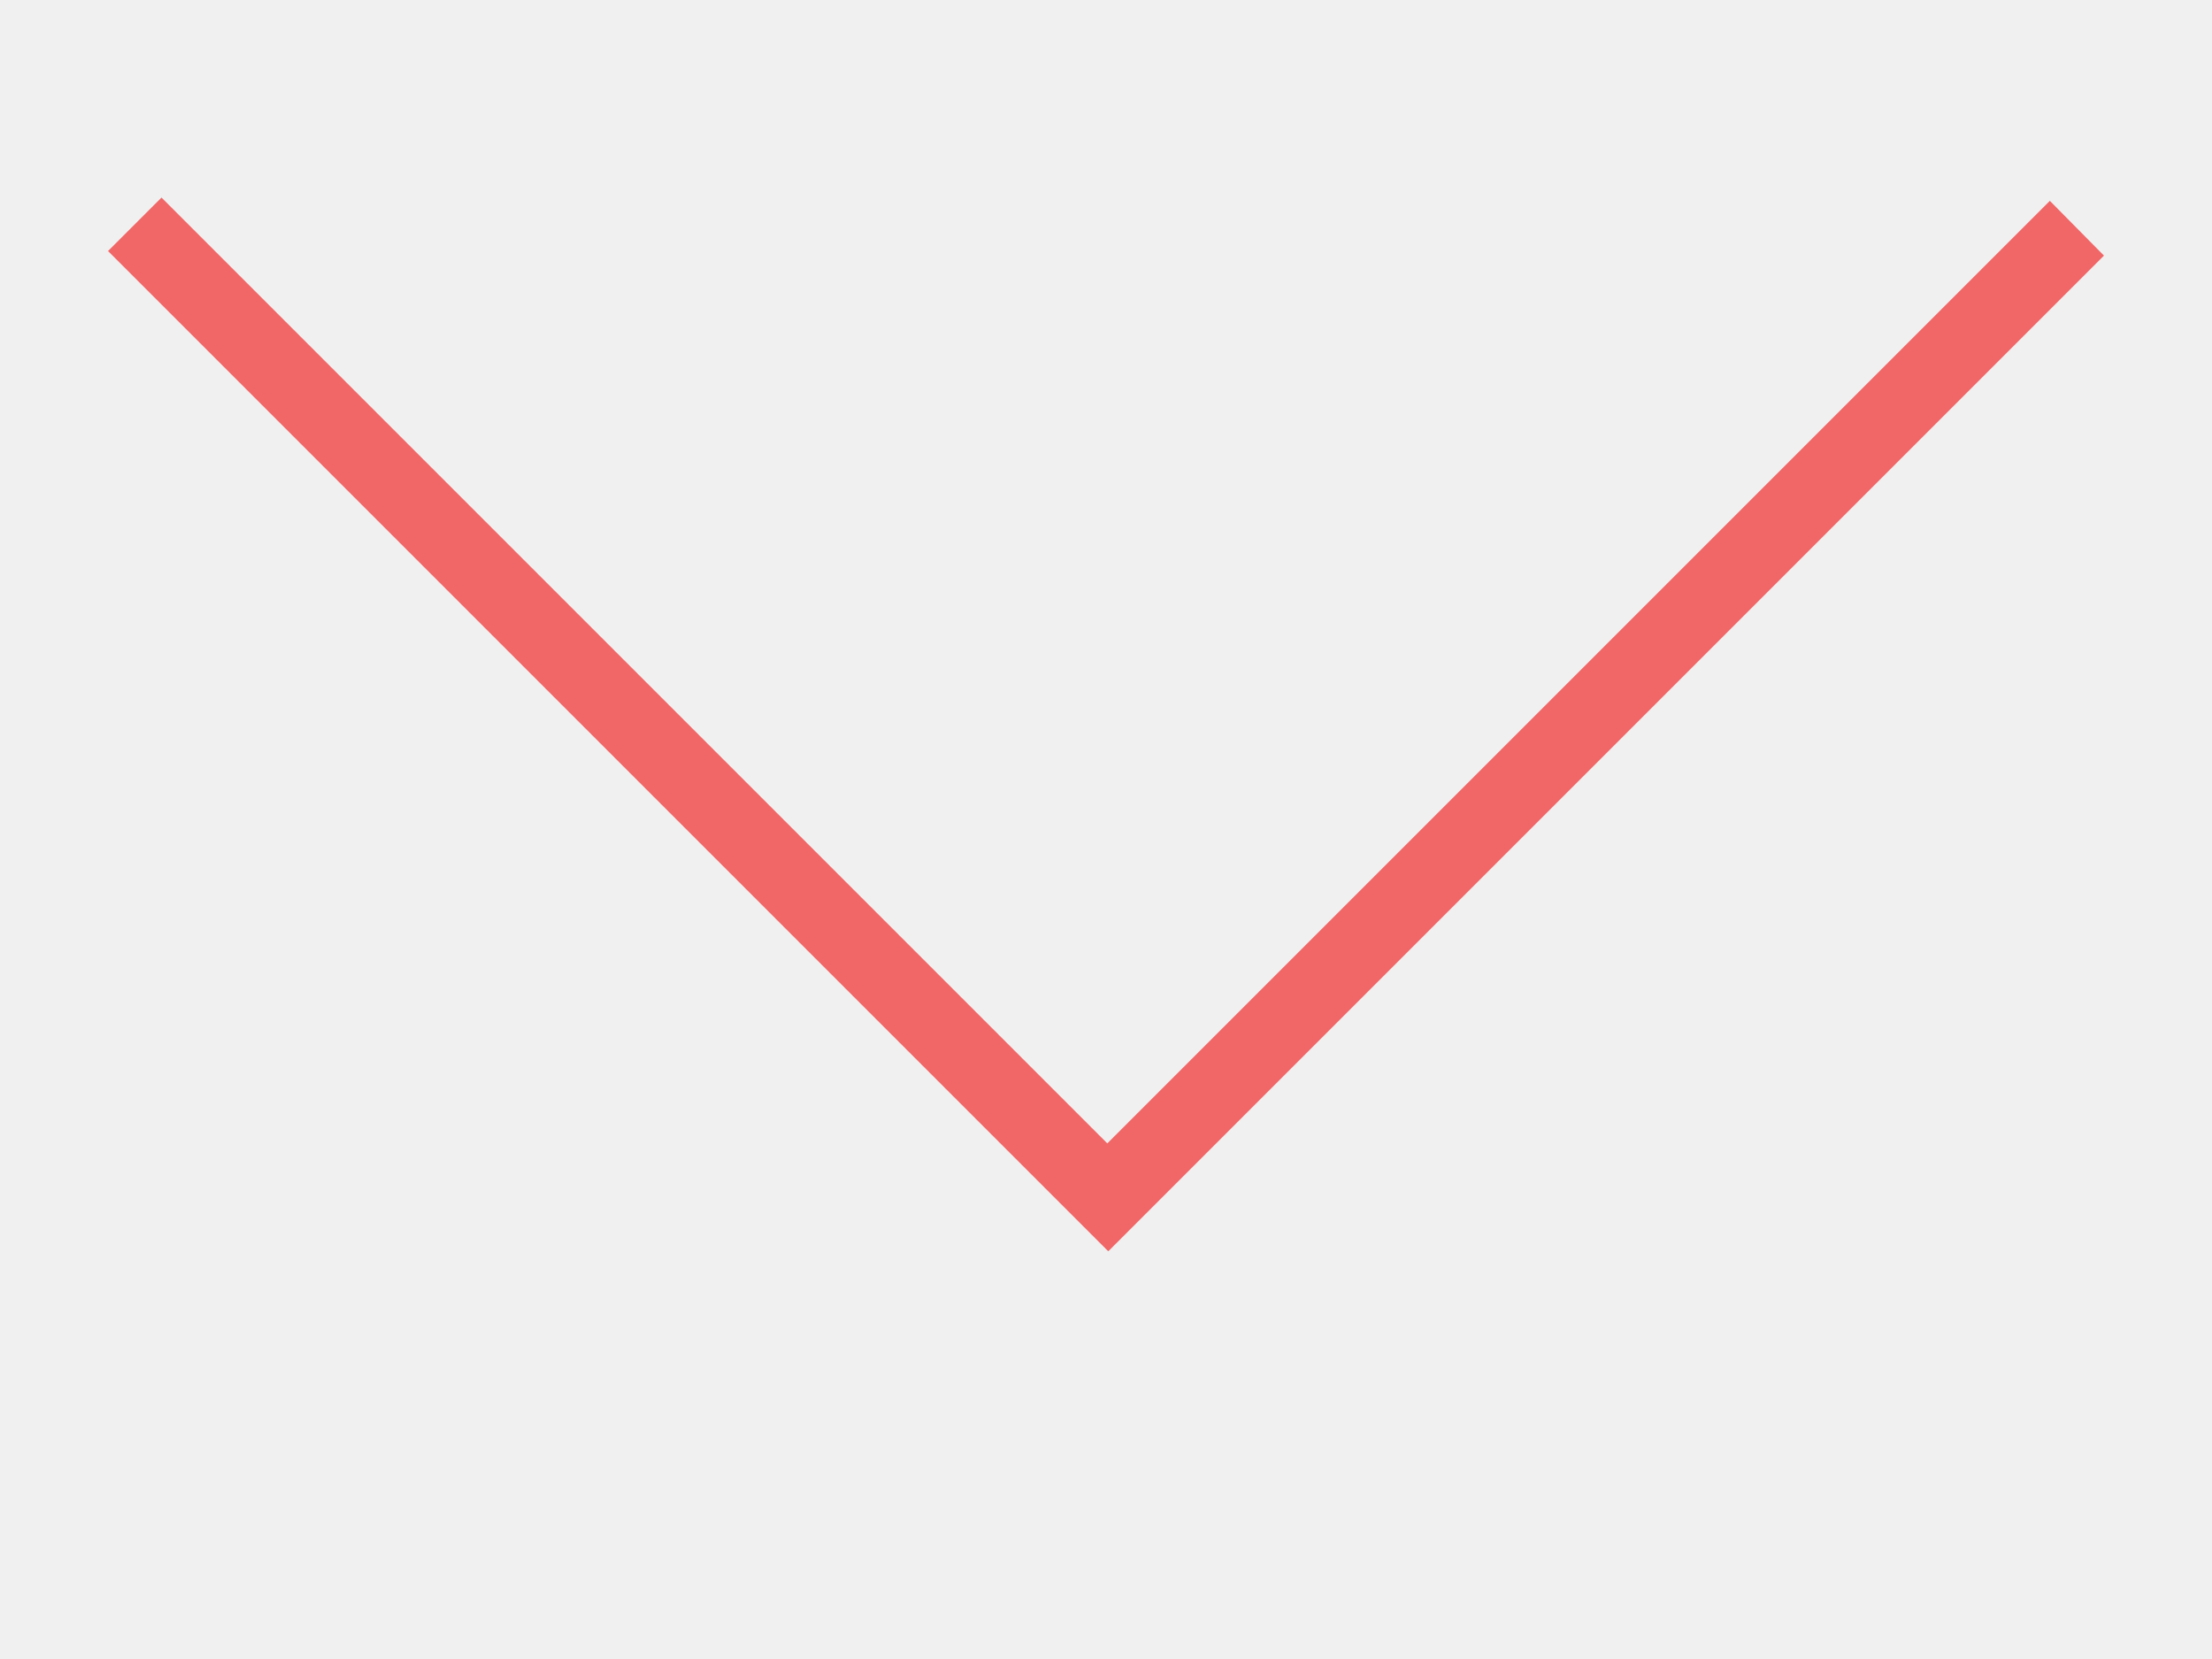
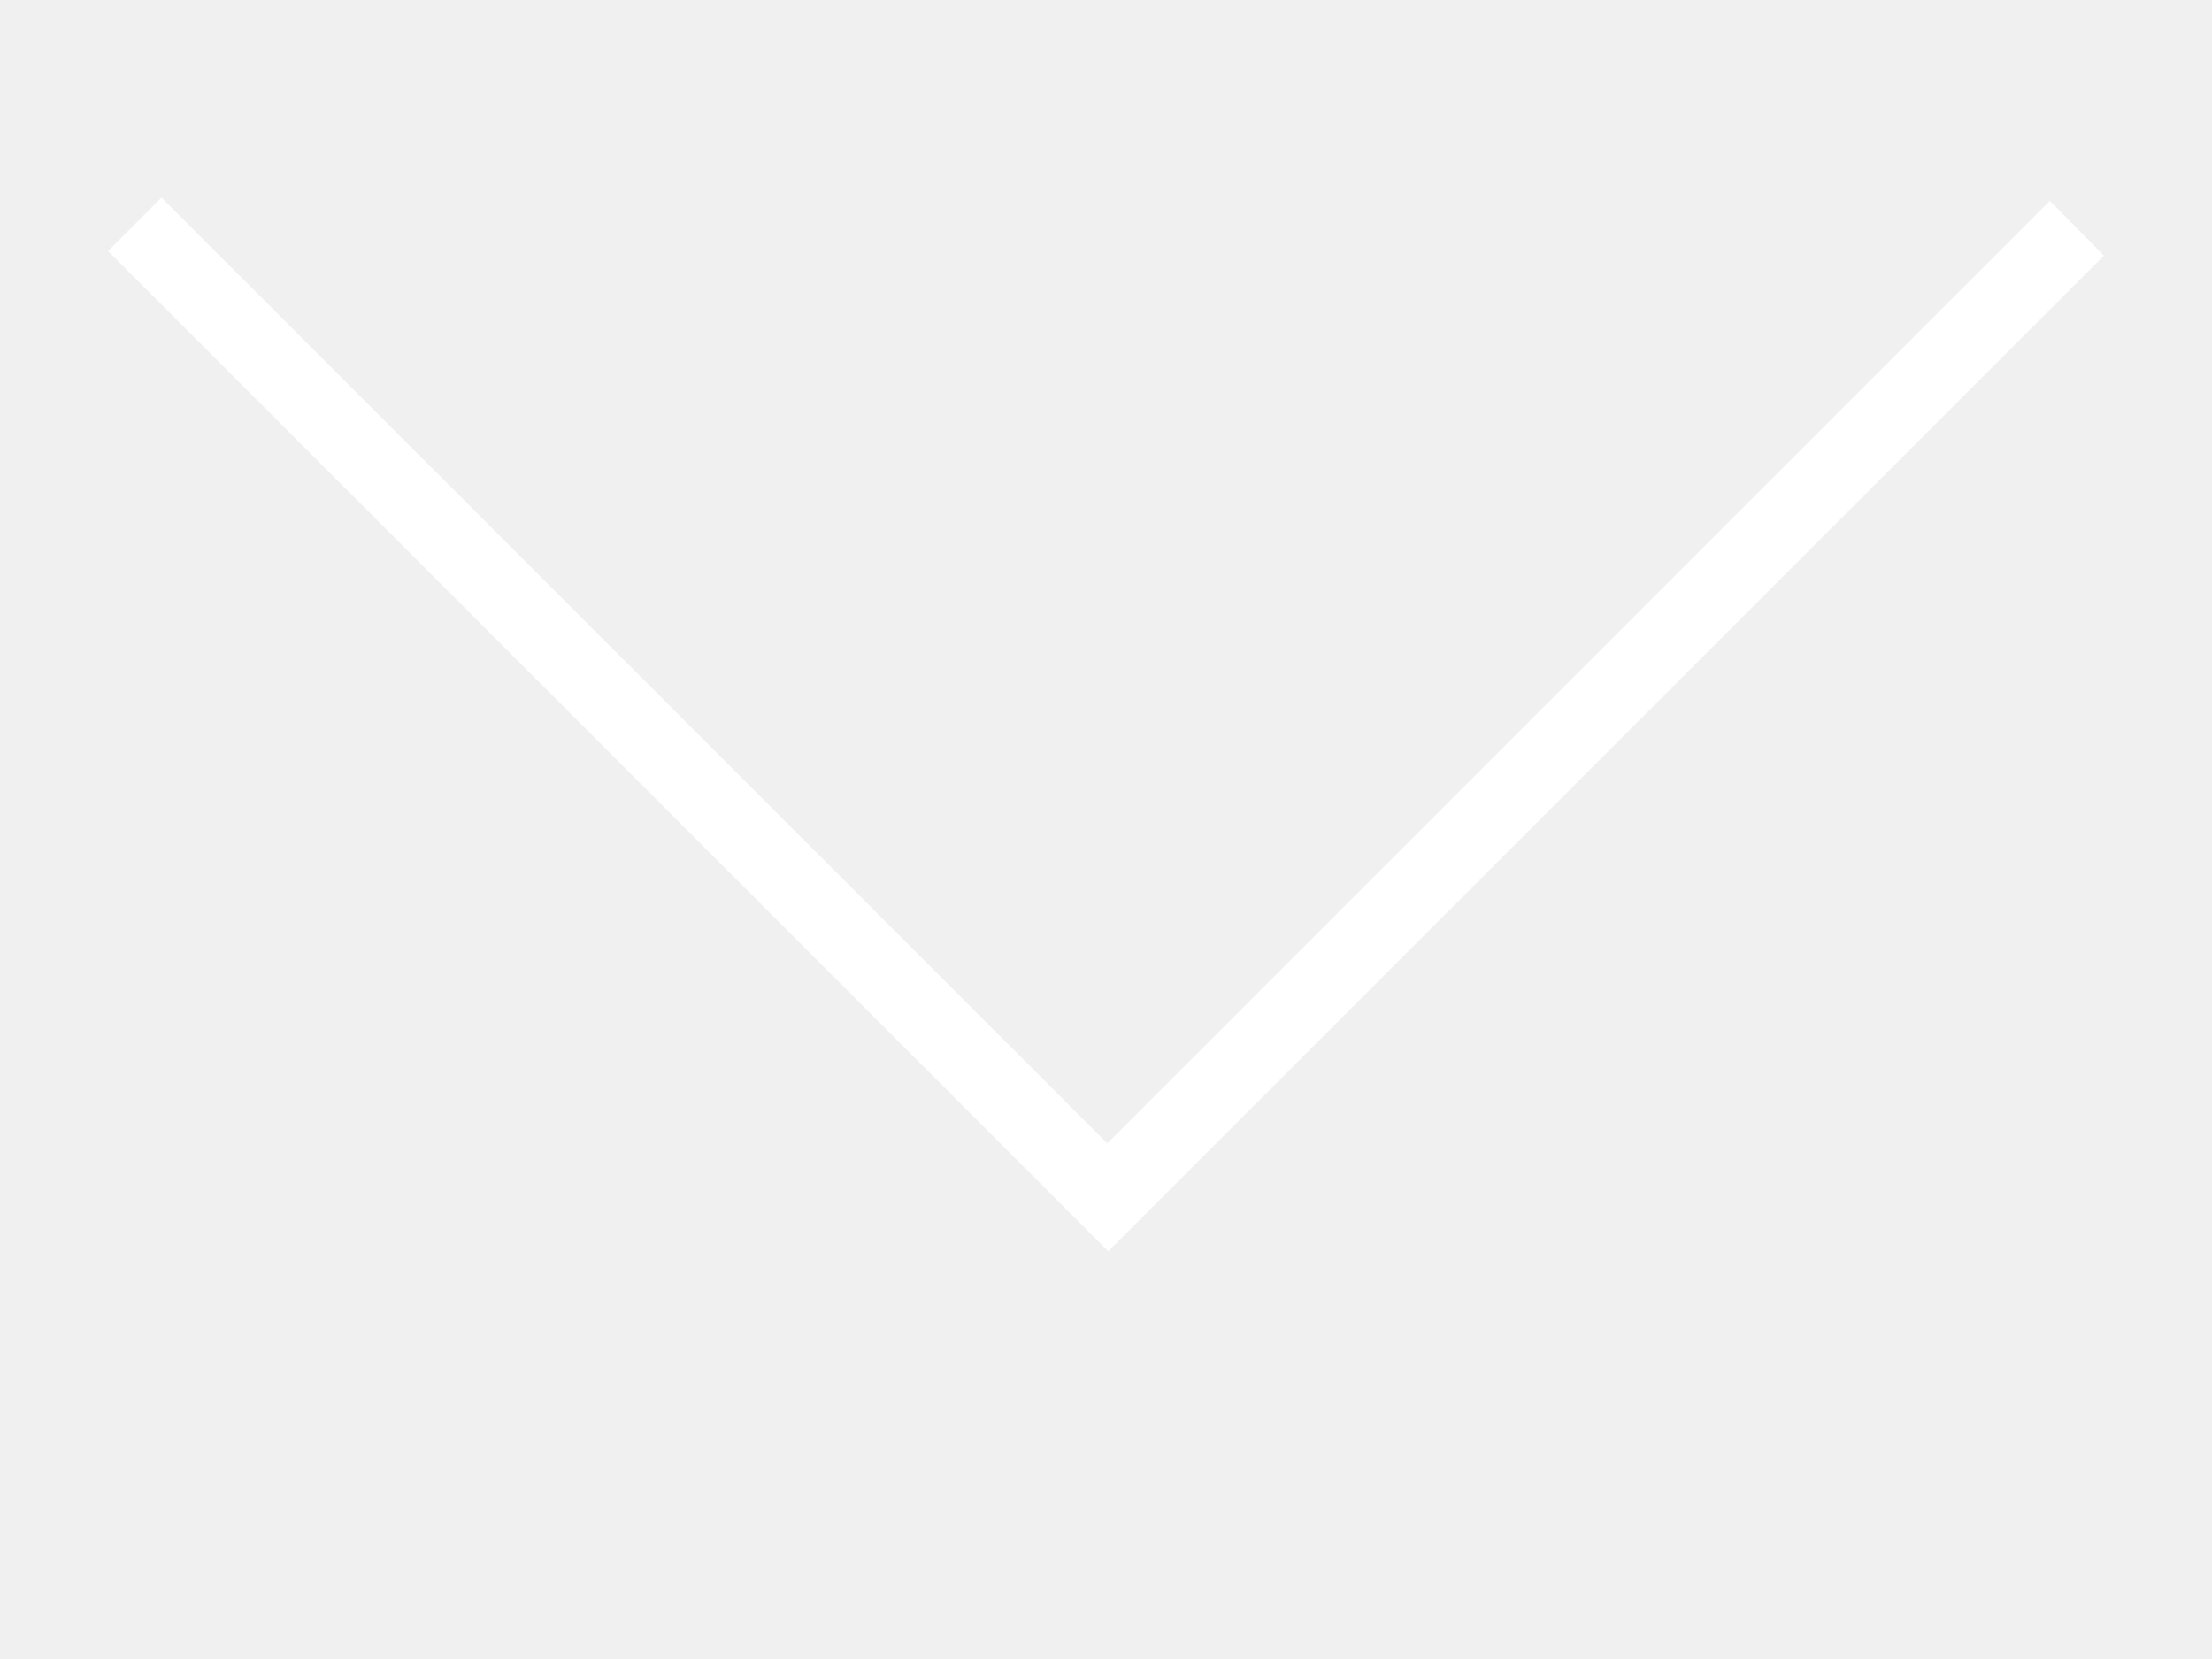
<svg xmlns="http://www.w3.org/2000/svg" version="1.1" id="Layer_1" x="0px" y="0px" width="400px" height="300px" viewBox="0 0 400 300" enable-background="new 0 0 400 300" xml:space="preserve">
-   <polygon fill="#F16667" points="380.464,46.223 200.414,226.273 19.536,45.395 29.204,35.727 200.237,206.76 370.679,36.318 " />
+   <polygon fill="#FFFFFF" points="380.464,46.223 200.414,226.273 19.536,45.395 29.204,35.727 200.237,206.76 370.679,36.318 " />
</svg>
